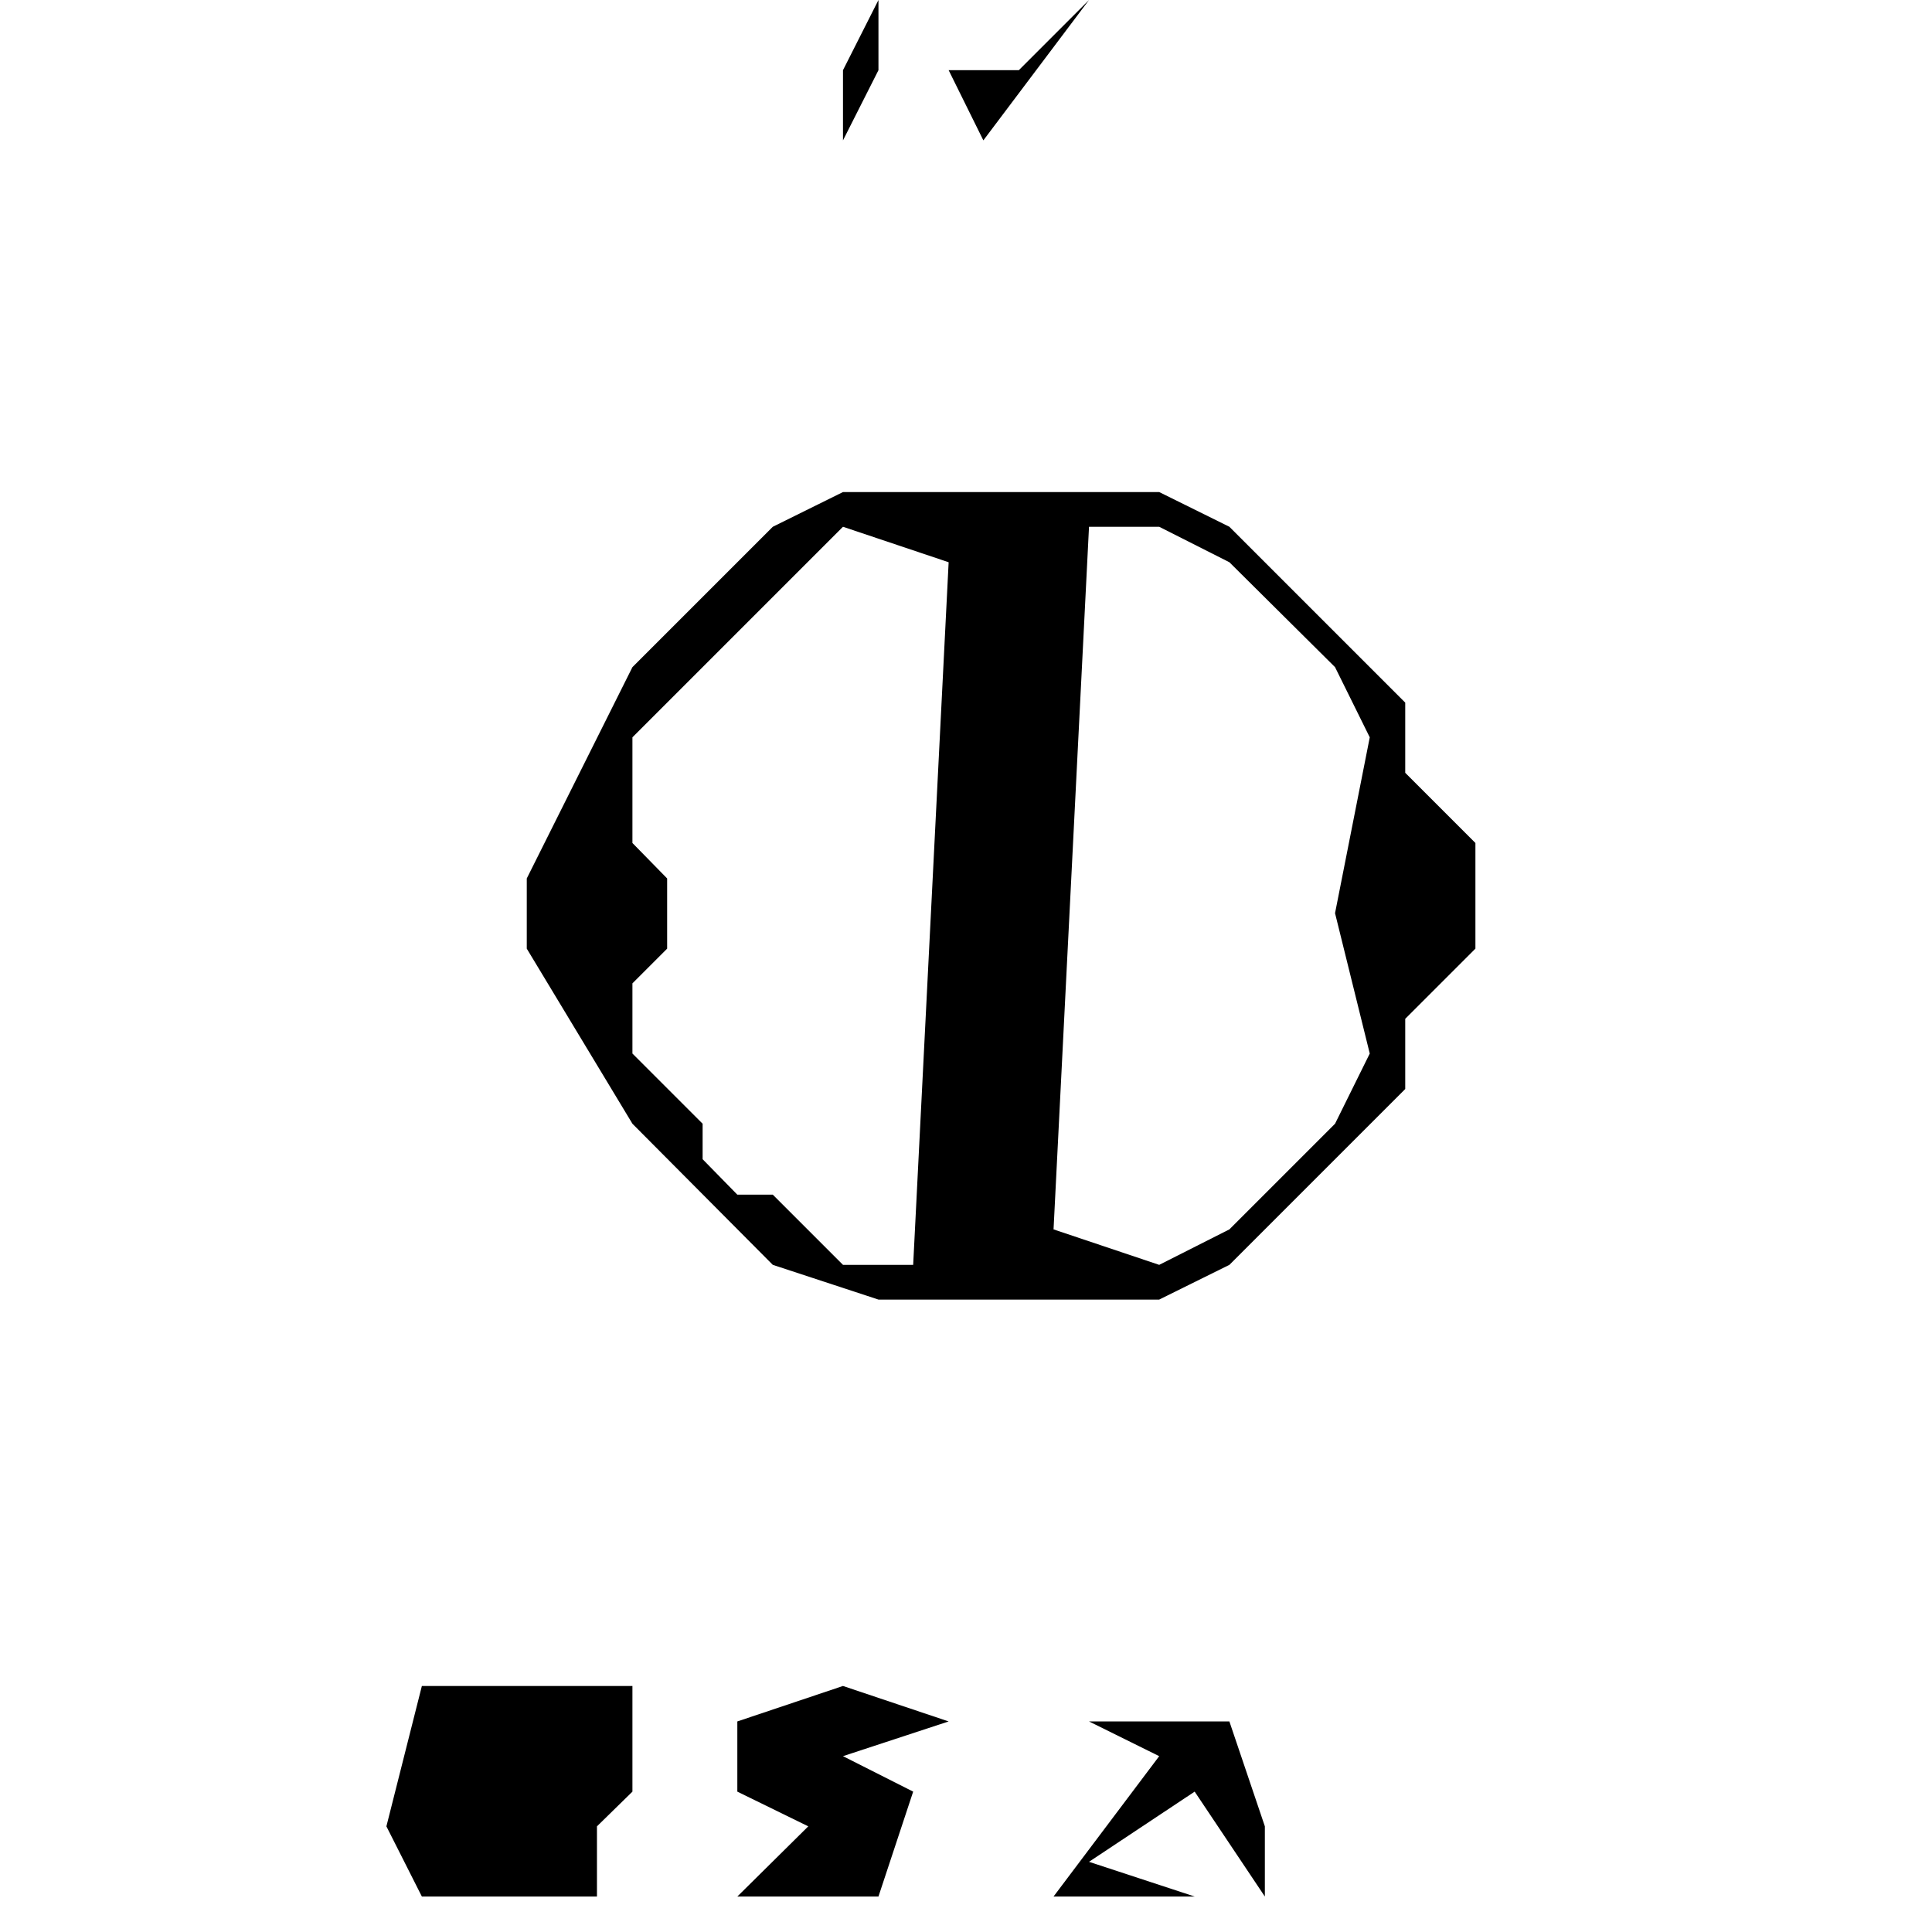
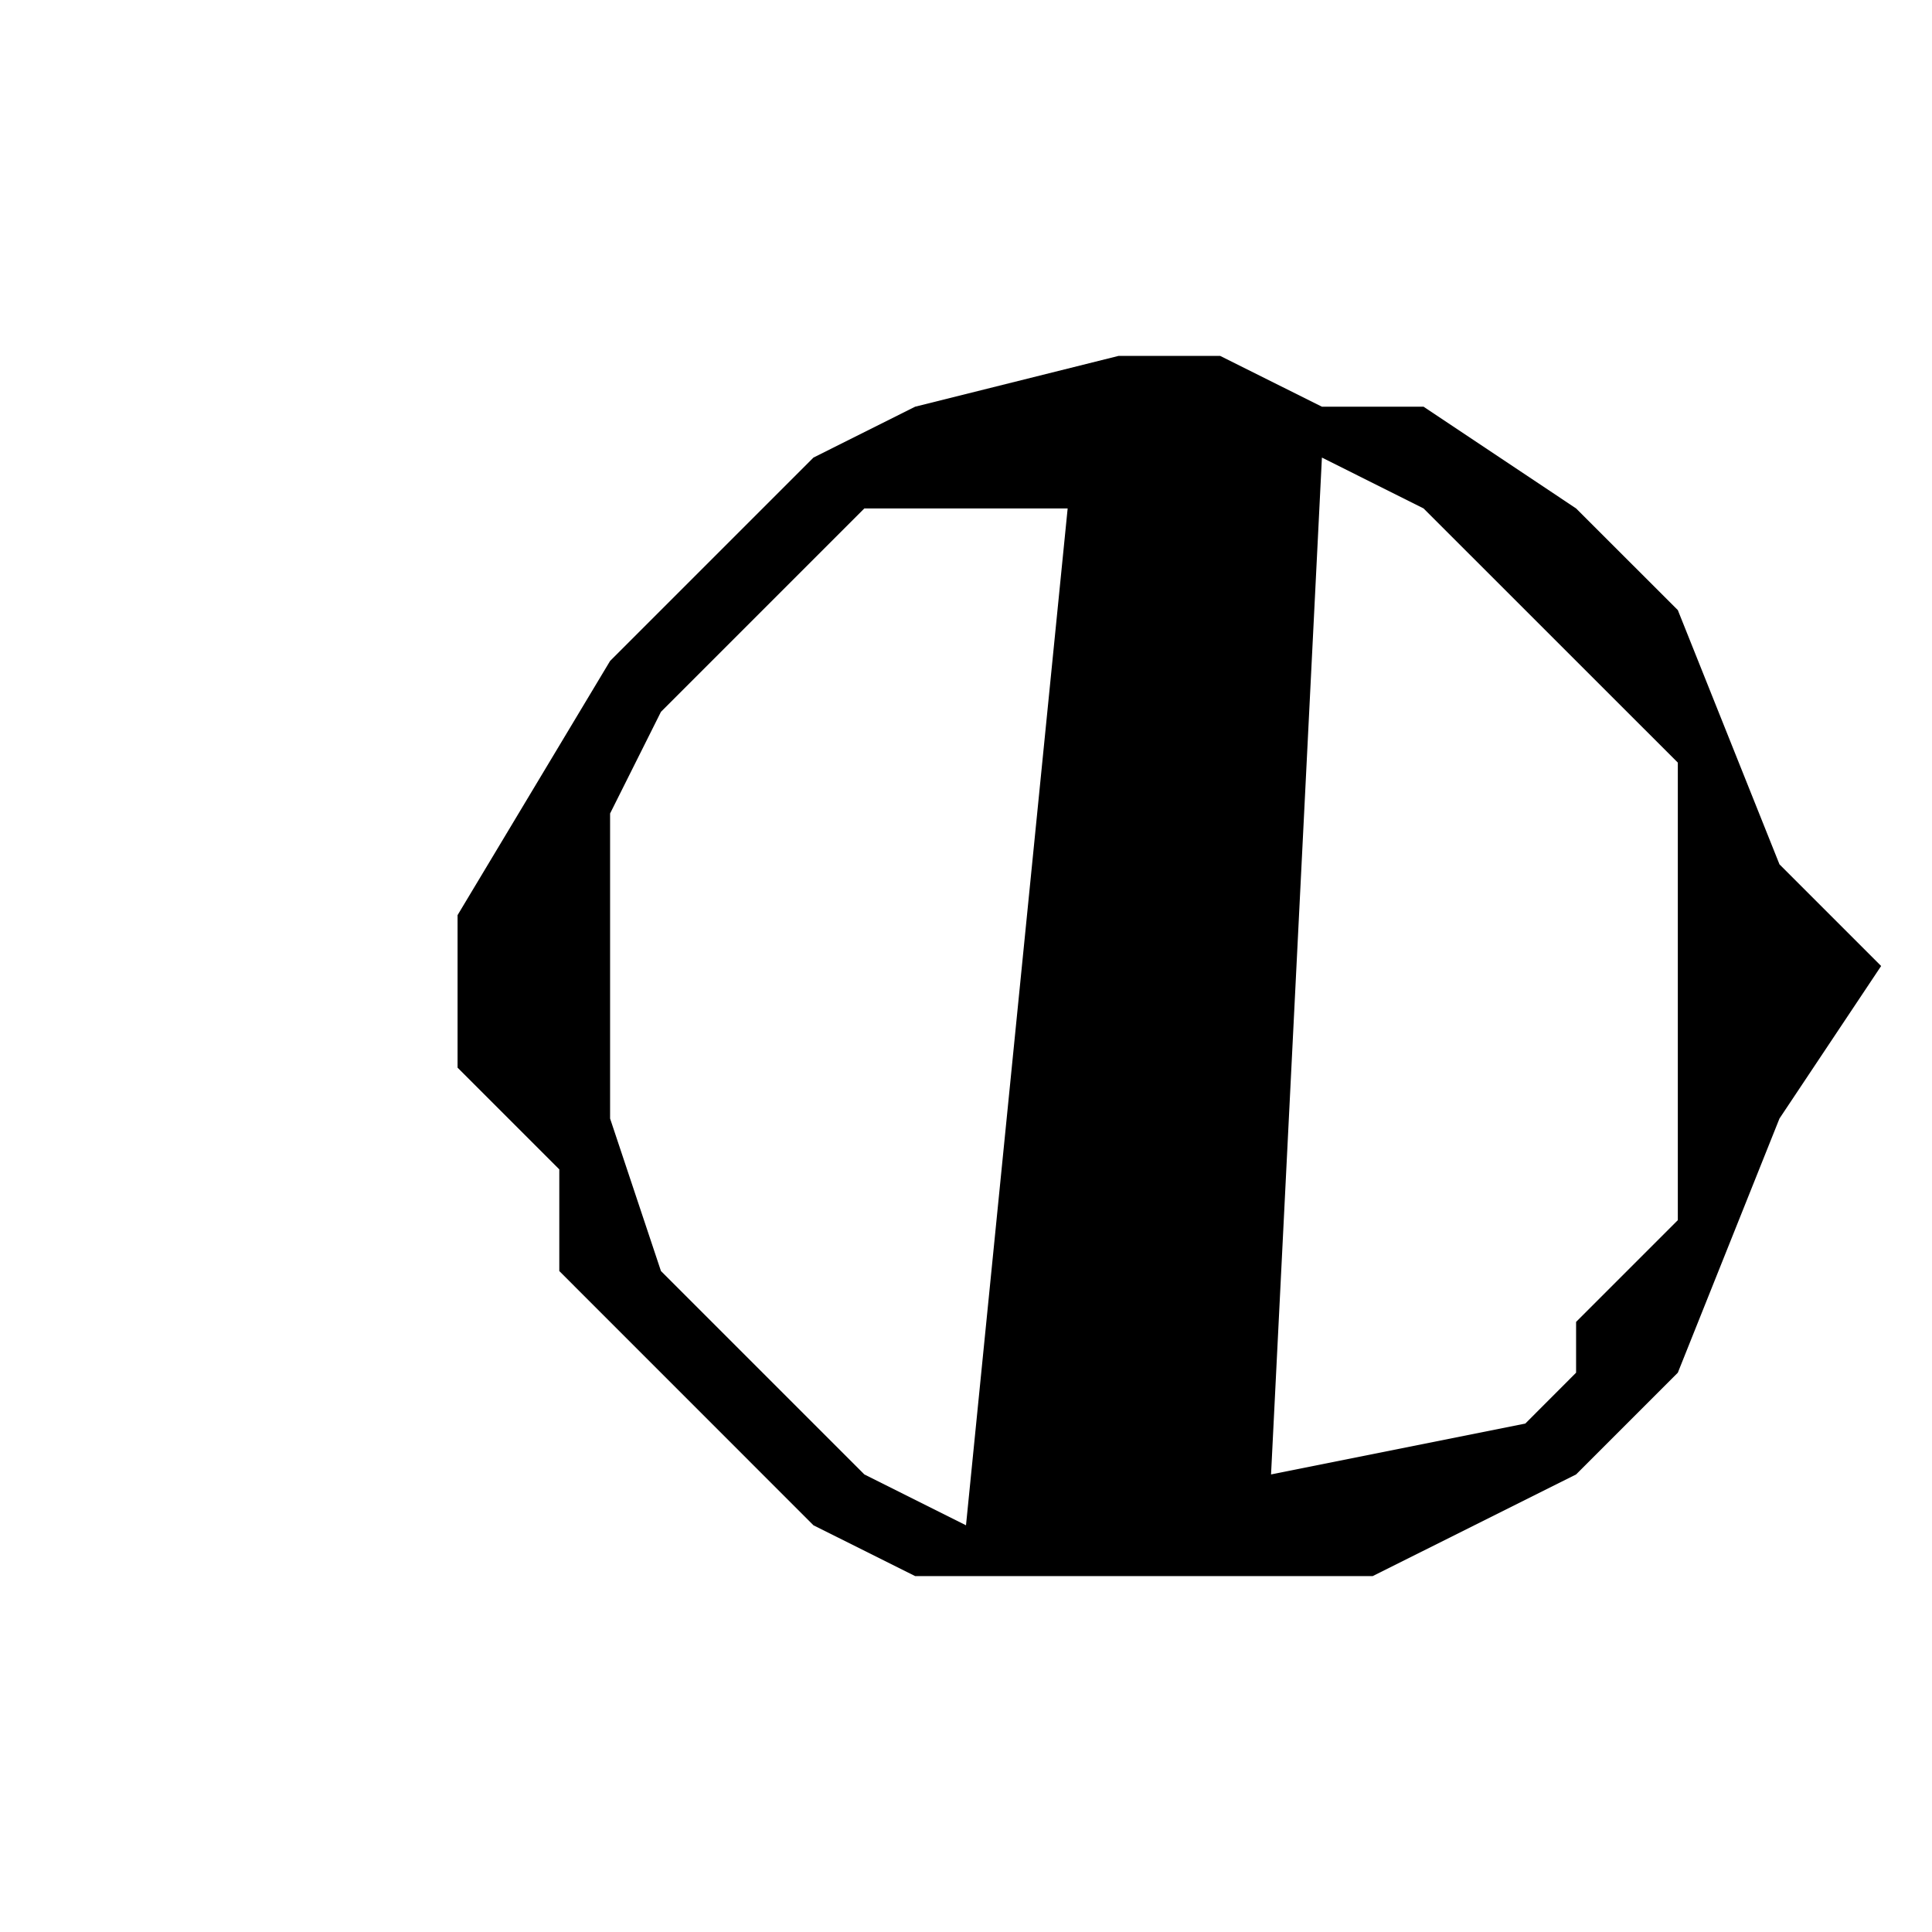
<svg xmlns="http://www.w3.org/2000/svg" viewBox="0 0 256 256" width="256" height="256">
-   <path d="M 144.3,228.1 L 153.6,232.7 L 139.6,251.3 L 158.3,251.3 L 144.3,246.7 L 158.3,237.4 L 167.6,251.3 L 167.6,242.0 L 162.9,228.1 Z M 125.7,228.1 L 111.7,223.4 L 97.7,228.1 L 97.7,237.4 L 107.1,242.0 L 97.7,251.3 L 116.4,251.3 L 121.0,237.4 L 111.7,232.7 Z M 55.9,223.4 L 51.2,242.0 L 55.9,251.3 L 79.1,251.3 L 79.1,242.0 L 83.8,237.4 L 83.8,223.4 Z M 111.7,65.2 L 102.4,69.8 L 83.8,88.4 L 69.8,116.4 L 69.8,125.7 L 83.8,148.9 L 102.4,167.6 L 116.4,172.2 L 153.6,172.2 L 162.9,167.6 L 186.2,144.3 L 186.2,135.0 L 195.5,125.7 L 195.5,111.7 L 186.2,102.4 L 186.2,93.1 L 162.9,69.8 L 153.6,65.2 Z M 144.3,69.8 L 153.6,69.8 L 162.9,74.5 L 176.9,88.4 L 181.5,97.7 L 176.9,121.0 L 181.5,139.6 L 176.9,148.9 L 162.9,162.9 L 153.6,167.6 L 139.6,162.9 Z M 111.7,69.8 L 125.7,74.5 L 121.0,167.6 L 111.7,167.6 L 102.4,158.3 L 97.7,158.3 L 93.1,153.6 L 93.1,148.9 L 83.8,139.6 L 83.8,130.3 L 88.4,125.7 L 88.4,116.4 L 83.8,111.7 L 83.8,97.7 Z M 144.3,0.0 L 135.0,9.3 L 125.7,9.3 L 130.3,18.6 Z M 116.4,0.0 L 111.7,9.3 L 111.7,18.6 L 116.4,9.3 Z" fill="currentColor" fill-rule="evenodd" />
+   <path d="M 121.26,53.89 L 107.79,60.63 L 80.84,87.58 L 60.63,121.26 L 60.63,141.47 L 74.11,154.95 L 74.11,168.42 L 107.79,202.11 L 121.26,208.84 L 181.89,208.84 L 208.84,195.37 L 222.32,181.89 L 235.79,148.21 L 249.26,128.0 L 235.79,114.53 L 222.32,80.84 L 208.84,67.37 L 188.63,53.89 L 175.16,53.89 L 161.68,47.16 L 148.21,47.16 Z M 175.16,60.63 L 188.63,67.37 L 222.32,101.05 L 222.32,161.68 L 208.84,175.16 L 208.84,181.89 L 202.11,188.63 L 168.42,195.37 Z M 114.53,67.37 L 141.47,67.37 L 128.0,202.11 L 114.53,195.37 L 87.58,168.42 L 80.84,148.21 L 80.84,107.79 L 87.58,94.32 Z" fill="currentColor" fill-rule="evenodd" />
</svg>
